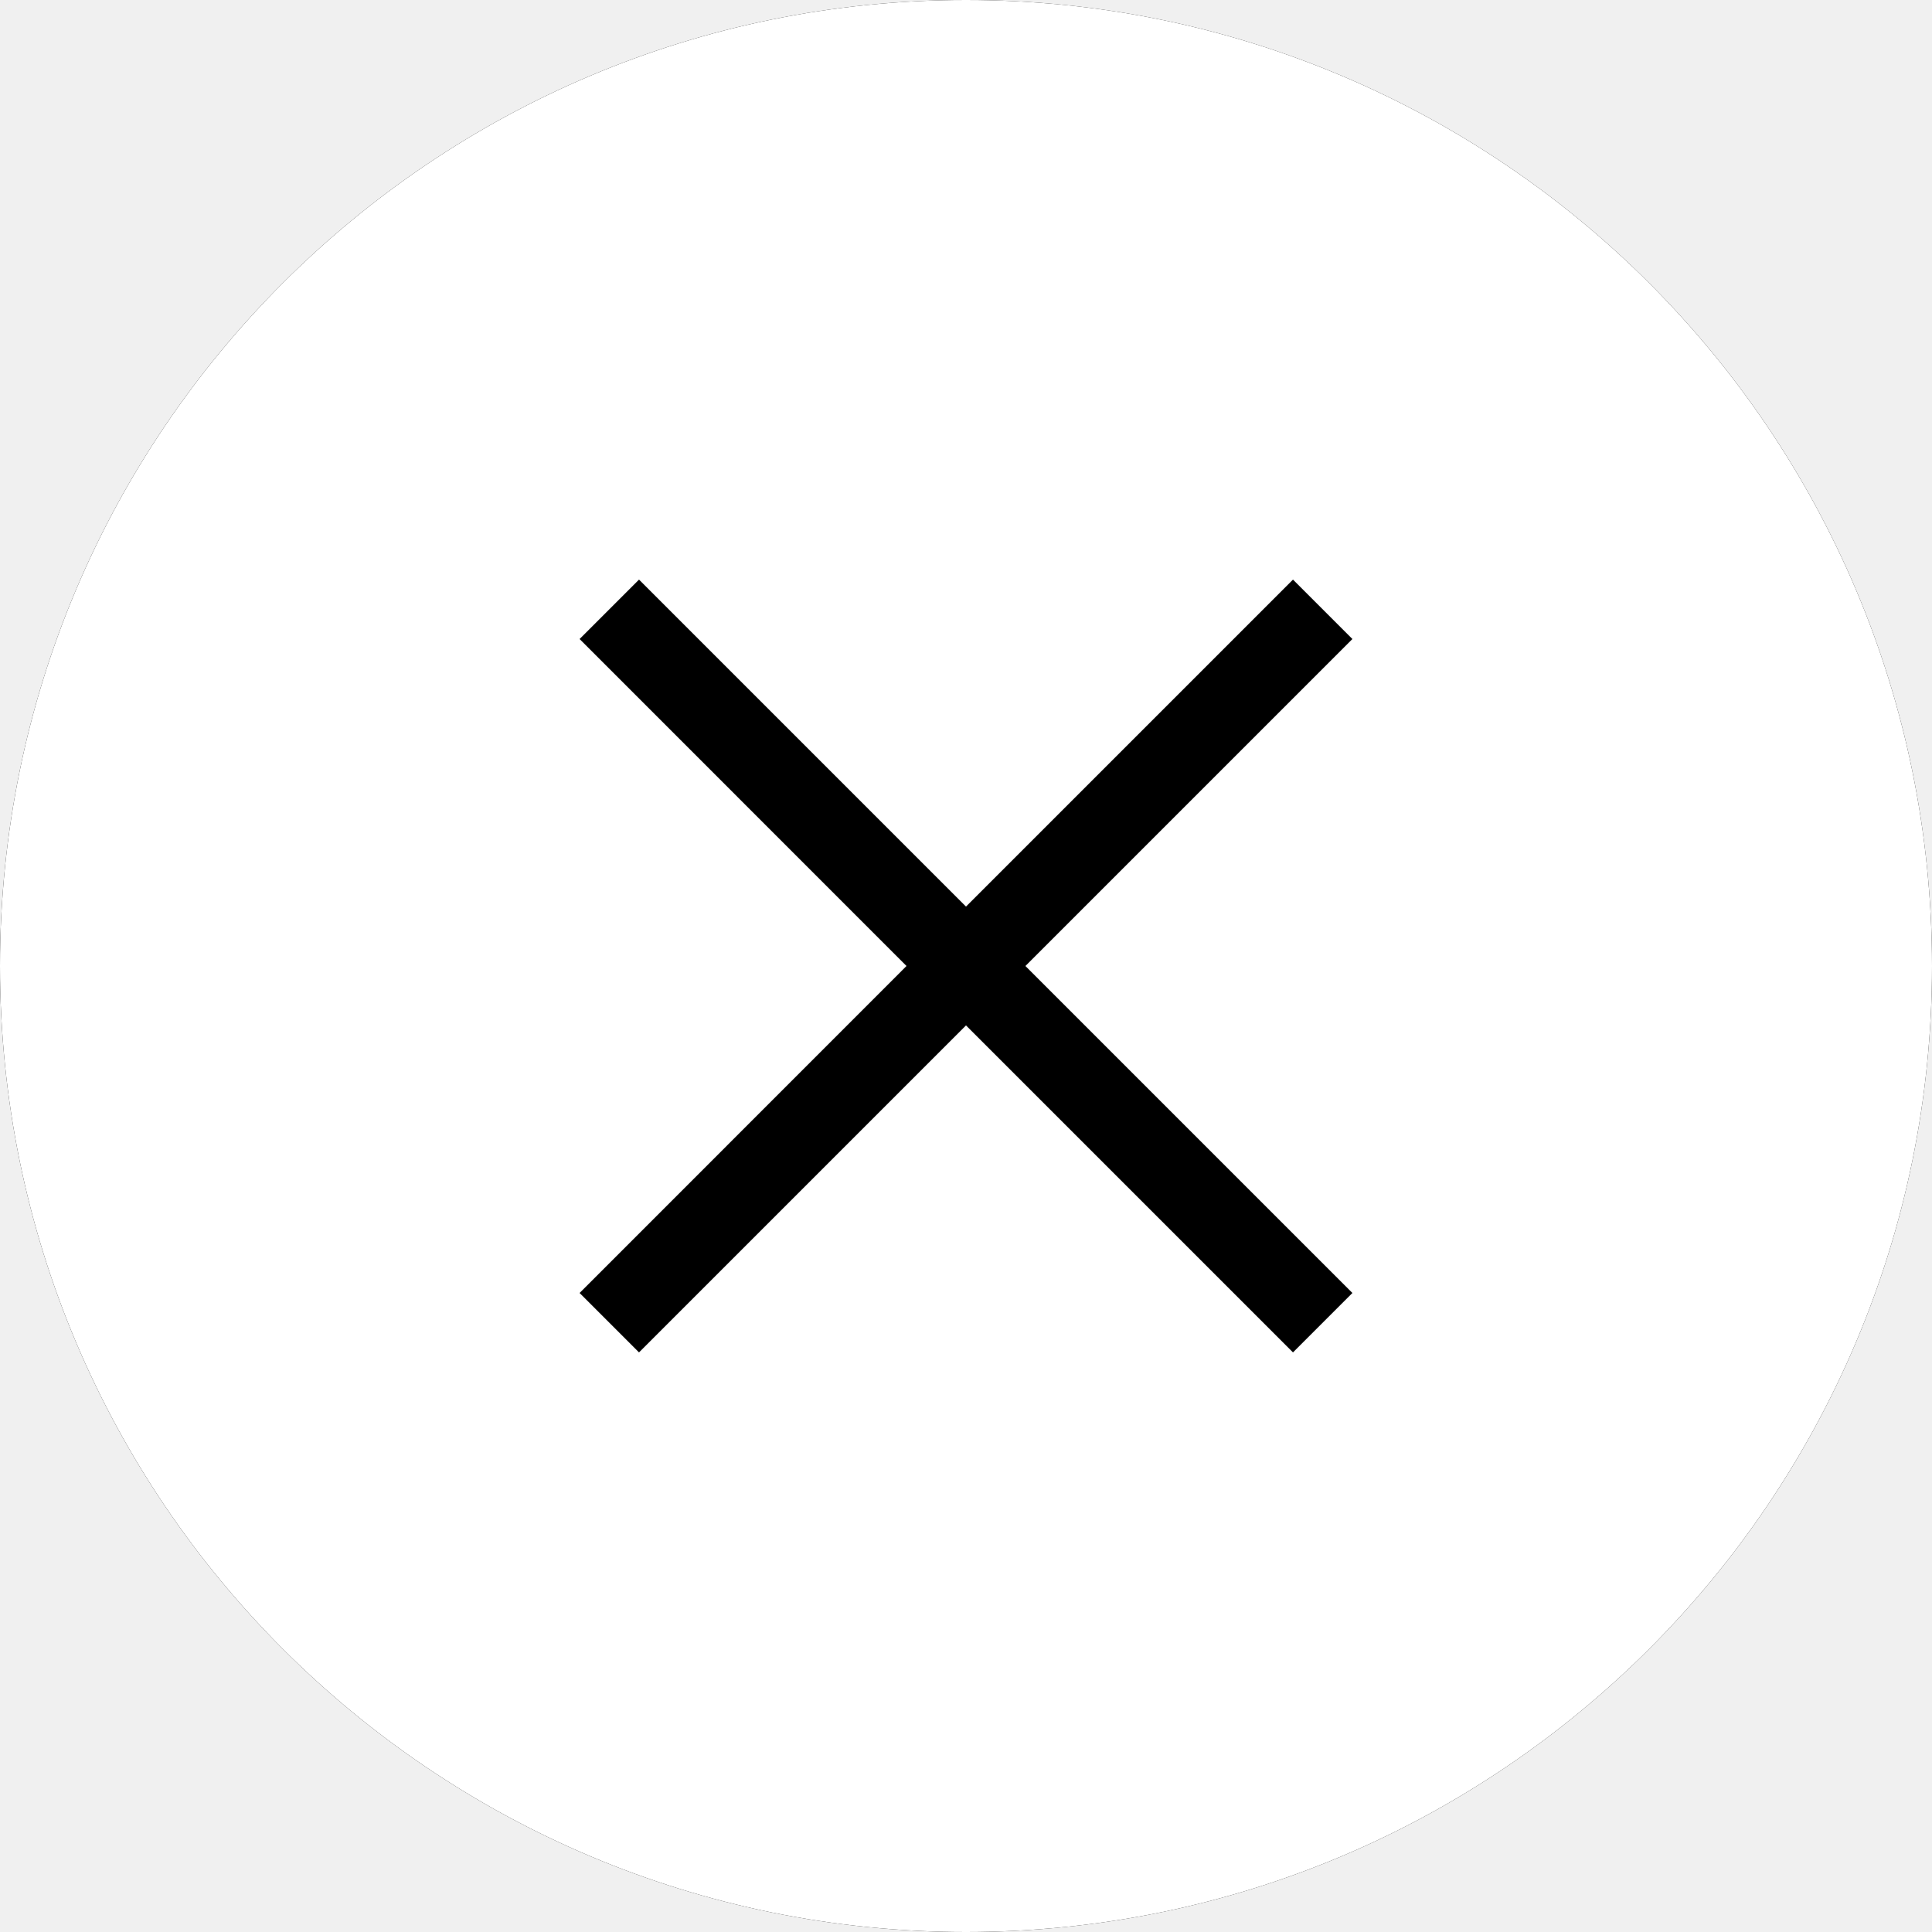
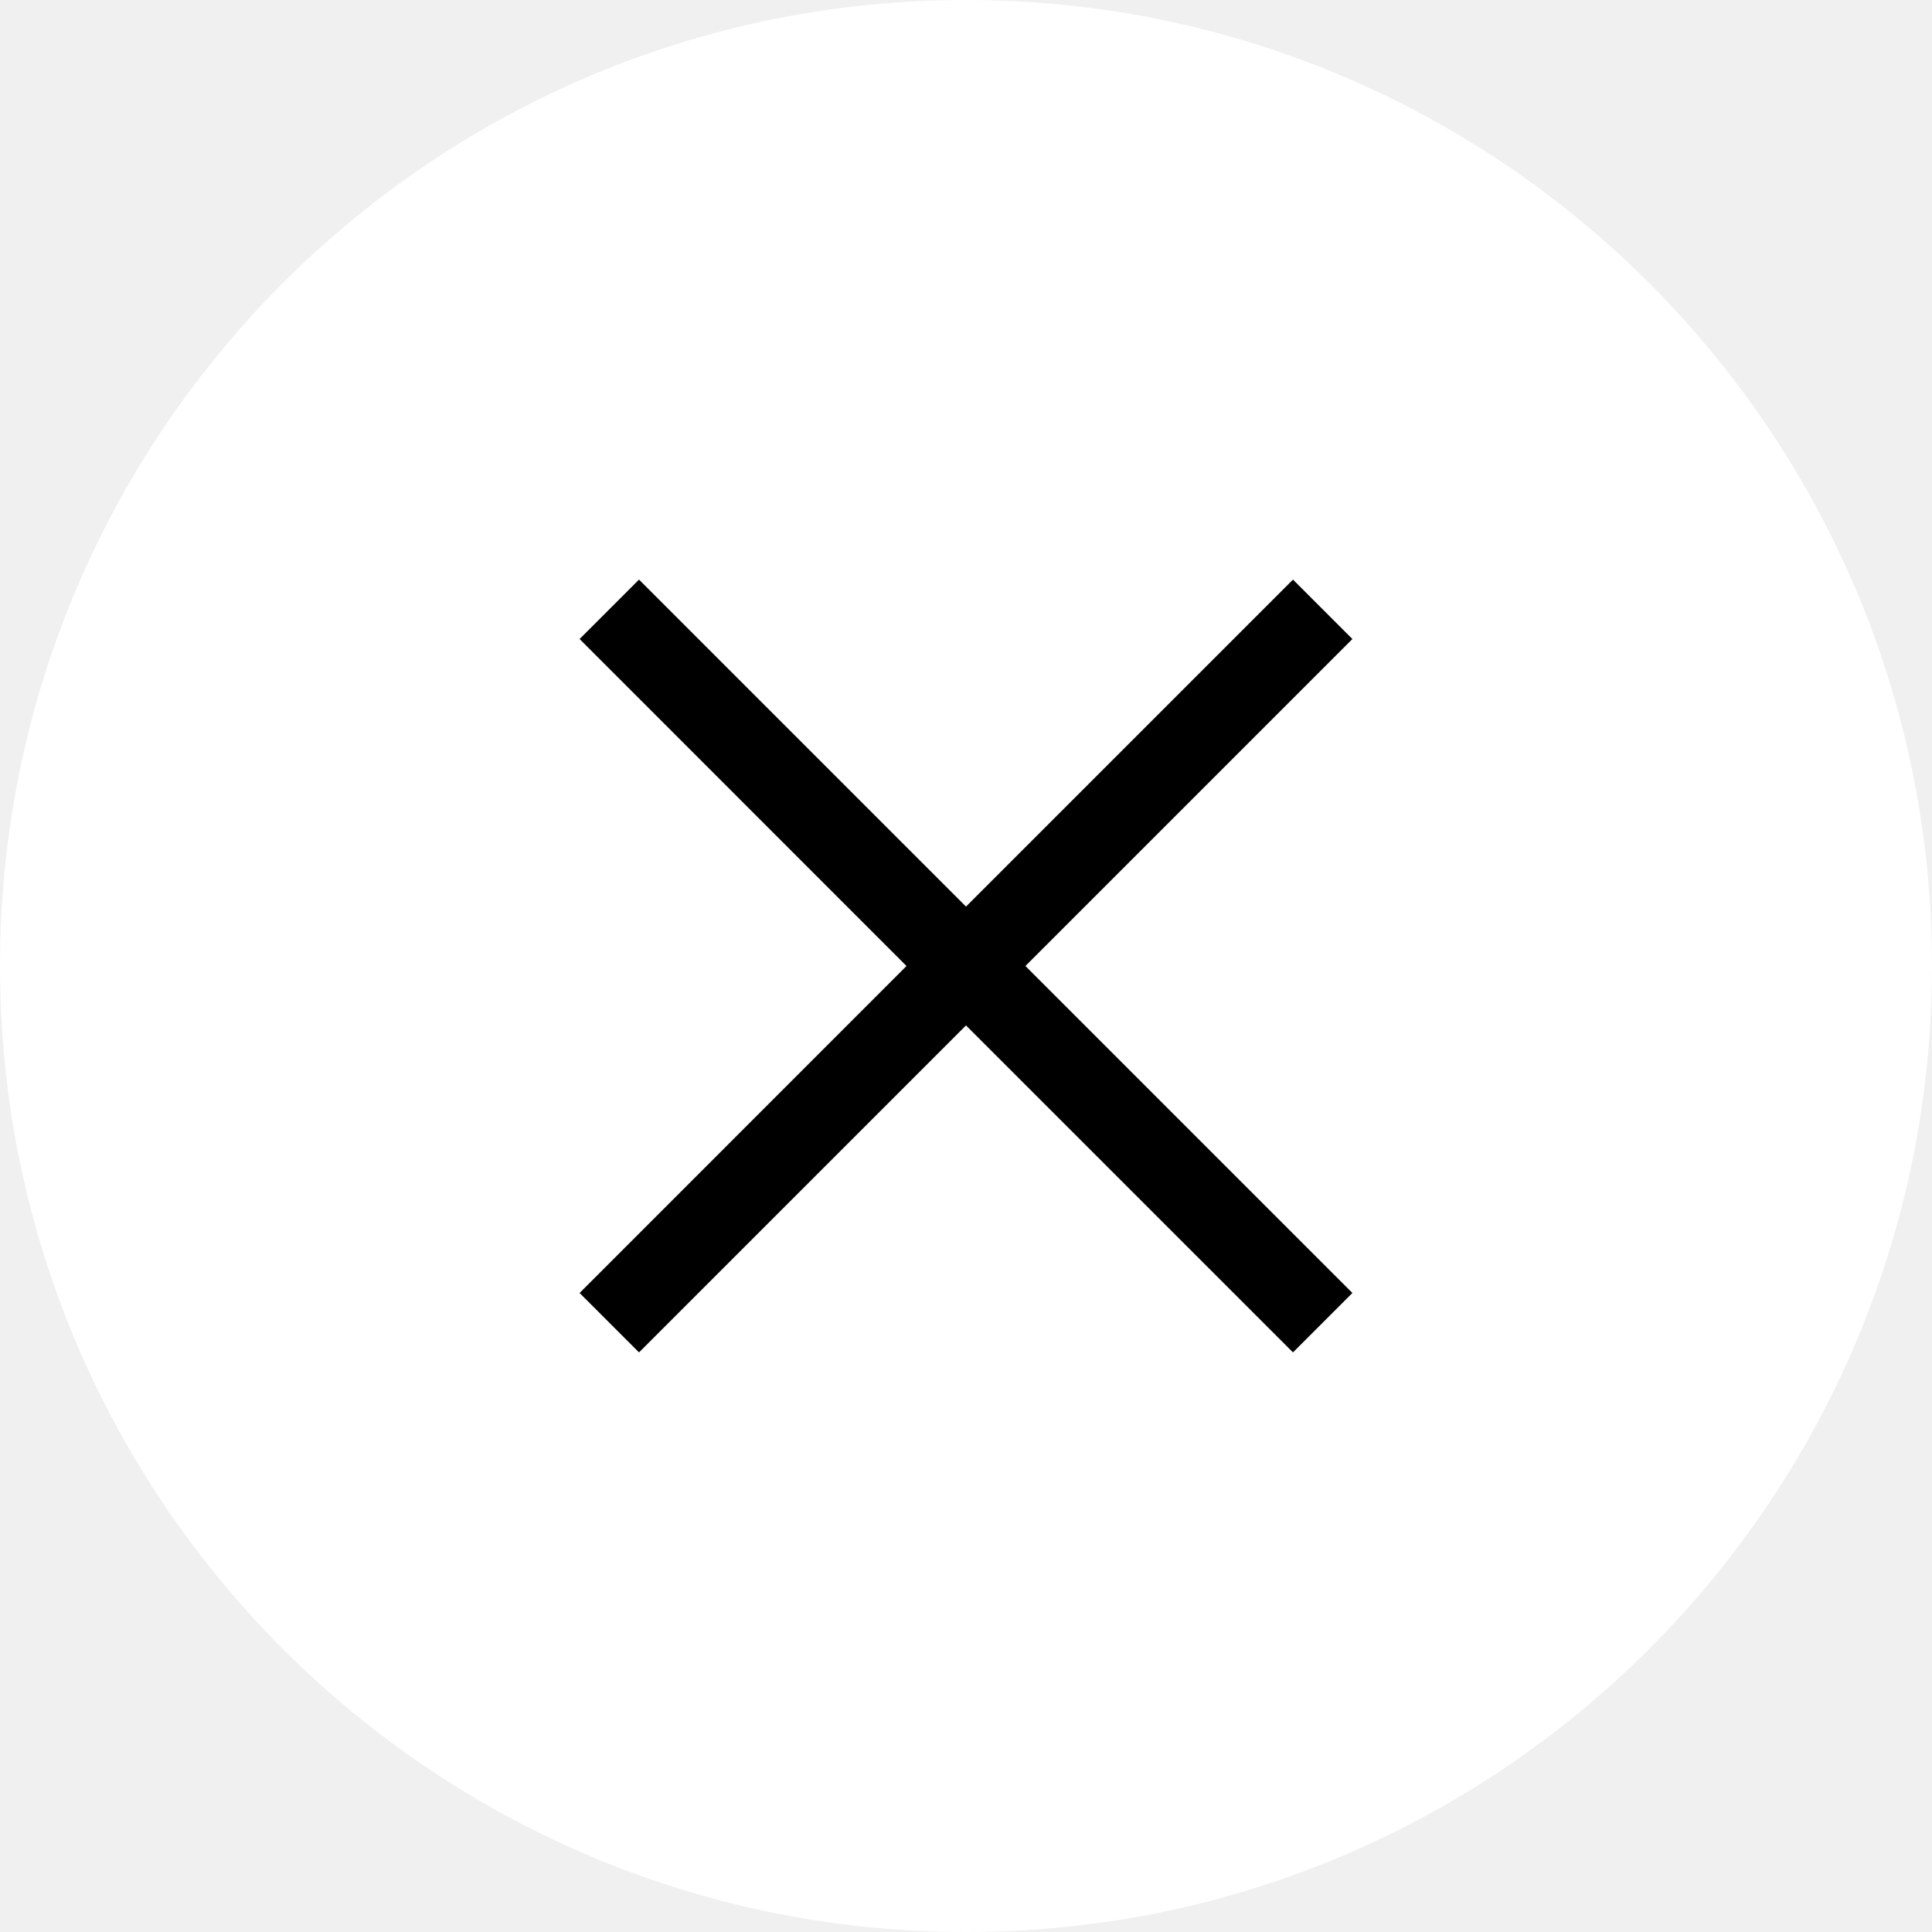
<svg xmlns="http://www.w3.org/2000/svg" width="20px" height="20px" viewBox="0 0 20 20" version="1.1">
  <g stroke-width="1" fill="none" fill-rule="evenodd">
    <g>
      <g>
-         <circle fill="black" fill-opacity="1" cx="10" cy="10" r="10" />
+         <circle fill-opacity="1" cx="10" cy="10" r="10" />
        <circle fill="#FFFFFF" fill-rule="evenodd" cx="10" cy="10" r="10" />
      </g>
    </g>
    <g fill="#000000">
      <path d="M13.385,6 L14,6.615 L10.615,10 L14,13.385 L13.385,14 L10,10.615 L6.615,14 L6,13.385 L9.384,10 L6,6.615 L6.615,6 L10,9.385 L13.385,6 Z" />
    </g>
  </g>
</svg>
